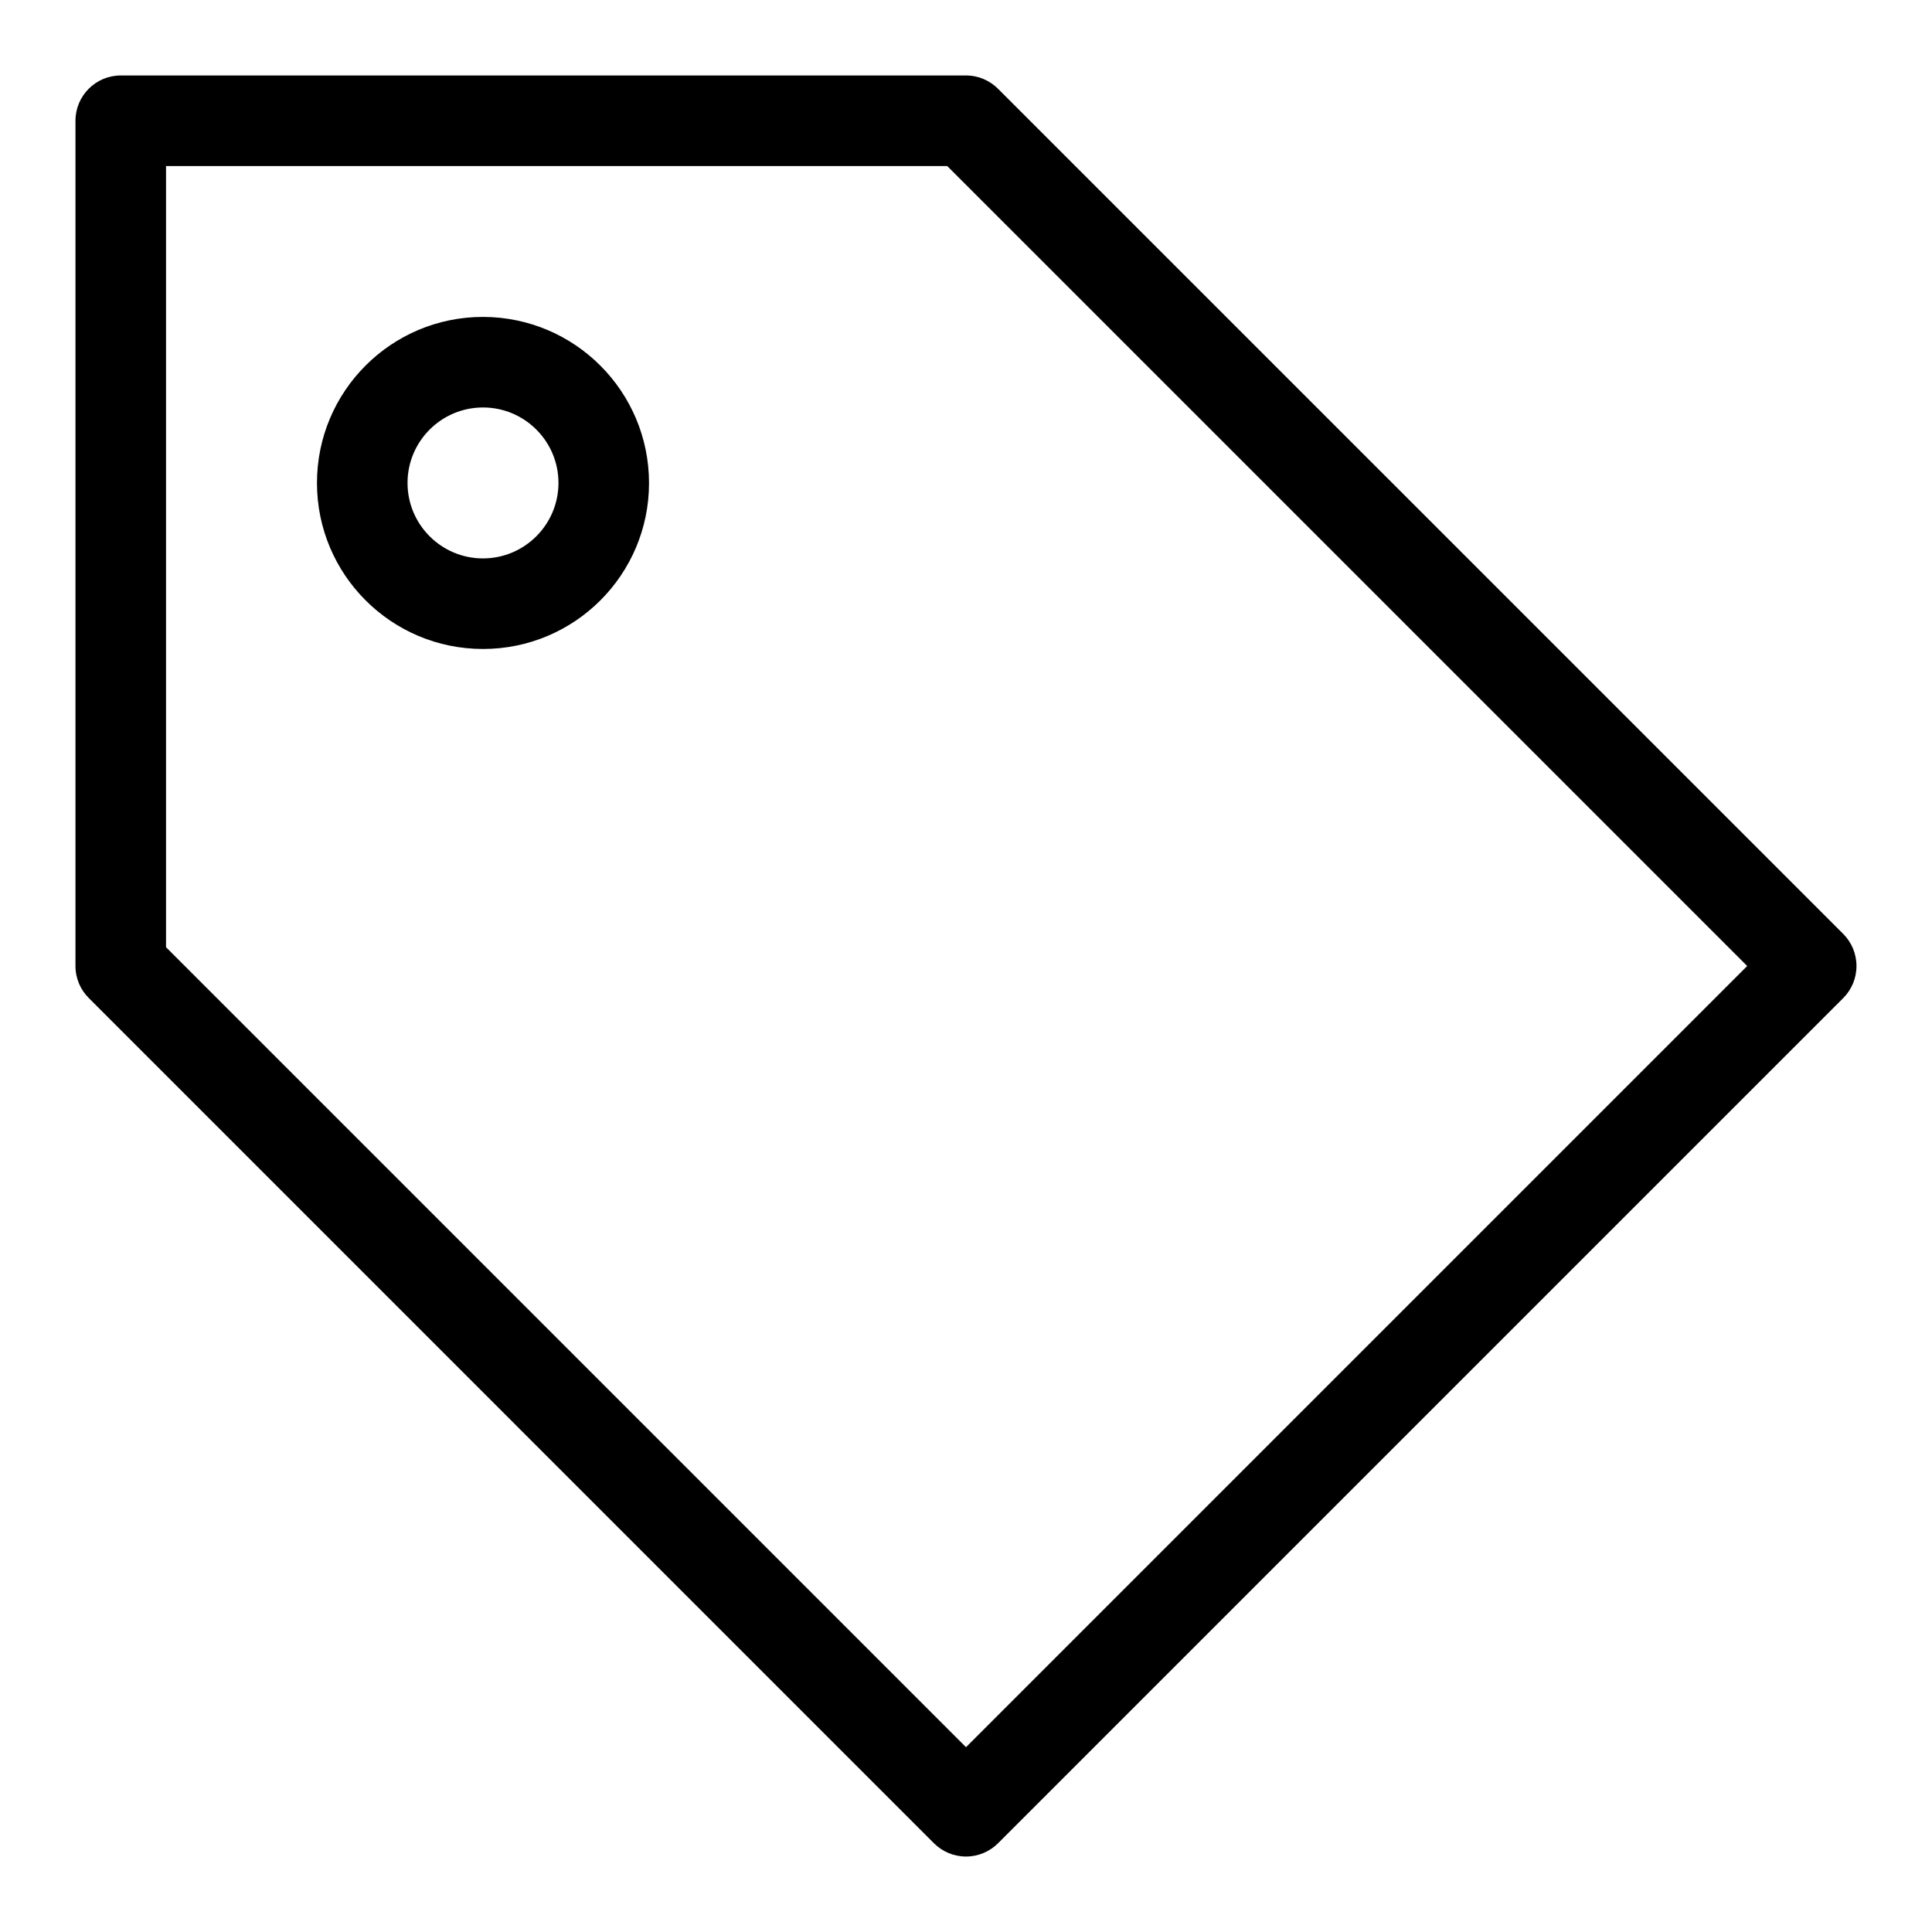
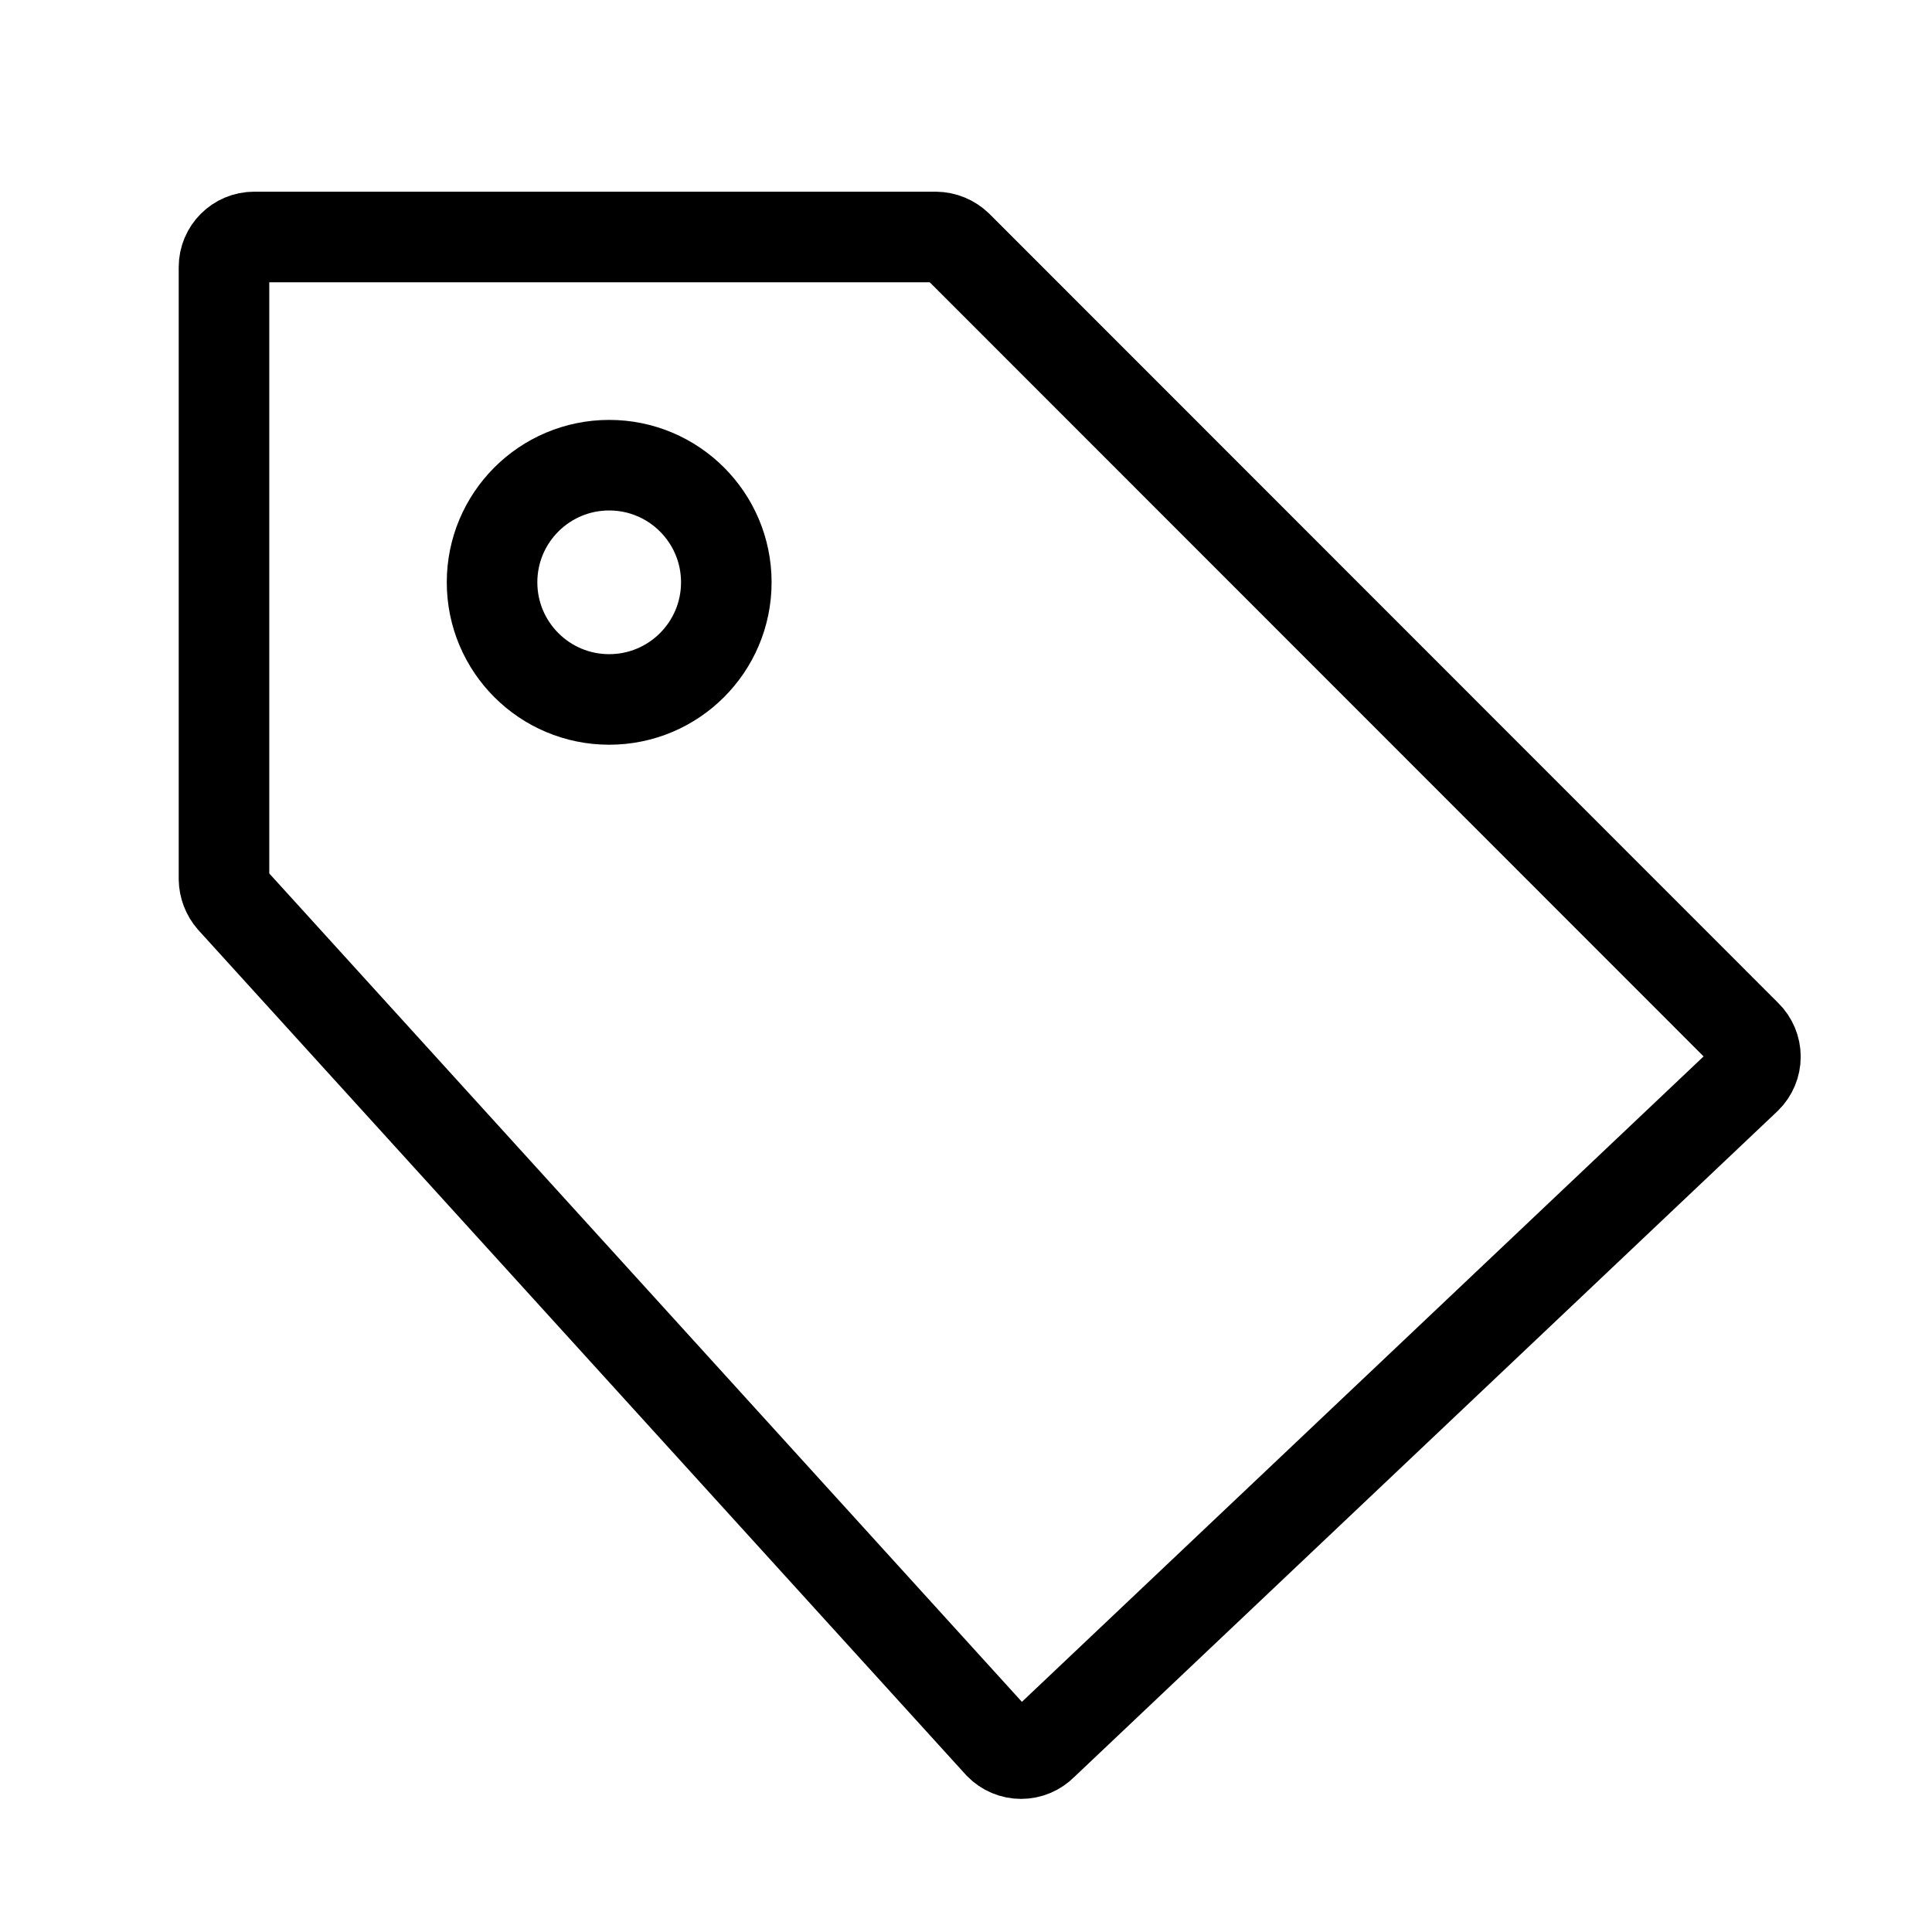
- <svg xmlns="http://www.w3.org/2000/svg" fill="#000000" width="800px" height="800px" viewBox="0 0 32 32" version="1.1">
-   <path d="M30.531 15.47l-14.001-14c-0.136-0.136-0.323-0.22-0.53-0.22-0 0-0 0-0 0h-14c-0.414 0-0.75 0.336-0.75 0.75v0 14c0 0 0 0 0 0 0 0.207 0.084 0.395 0.22 0.53l14 14.001c0.136 0.135 0.323 0.219 0.53 0.219s0.394-0.084 0.53-0.219l14.001-14.001c0.135-0.136 0.218-0.323 0.218-0.53s-0.083-0.394-0.218-0.53l0 0zM16 28.939l-13.25-13.25v-12.939h12.939l13.25 13.25zM8 5.249c-1.519 0-2.75 1.231-2.75 2.75s1.231 2.75 2.75 2.75c1.519 0 2.75-1.231 2.75-2.75v0c-0.002-1.518-1.232-2.748-2.75-2.75h-0zM8 9.249c-0.69 0-1.25-0.56-1.25-1.25s0.56-1.25 1.25-1.25c0.69 0 1.25 0.56 1.25 1.25v0c-0.001 0.69-0.56 1.249-1.25 1.25h-0z" />
+ <svg xmlns="http://www.w3.org/2000/svg" width="800px" height="800px" viewBox="0 0 64 64" stroke-width="3" stroke="#000000" fill="none">
+   <path d="M7.42,29.12V8.85a1,1,0,0,1,1-1H31a1.05,1.05,0,0,1,.71.29L57.85,34.29a1,1,0,0,1,0,1.43L34.54,57.79a1,1,0,0,1-1.43,0L7.68,29.8A1.07,1.07,0,0,1,7.42,29.12Z" stroke-linecap="square" />
+   <circle cx="20.18" cy="19.29" r="3.88" stroke-linecap="round" />
</svg>
